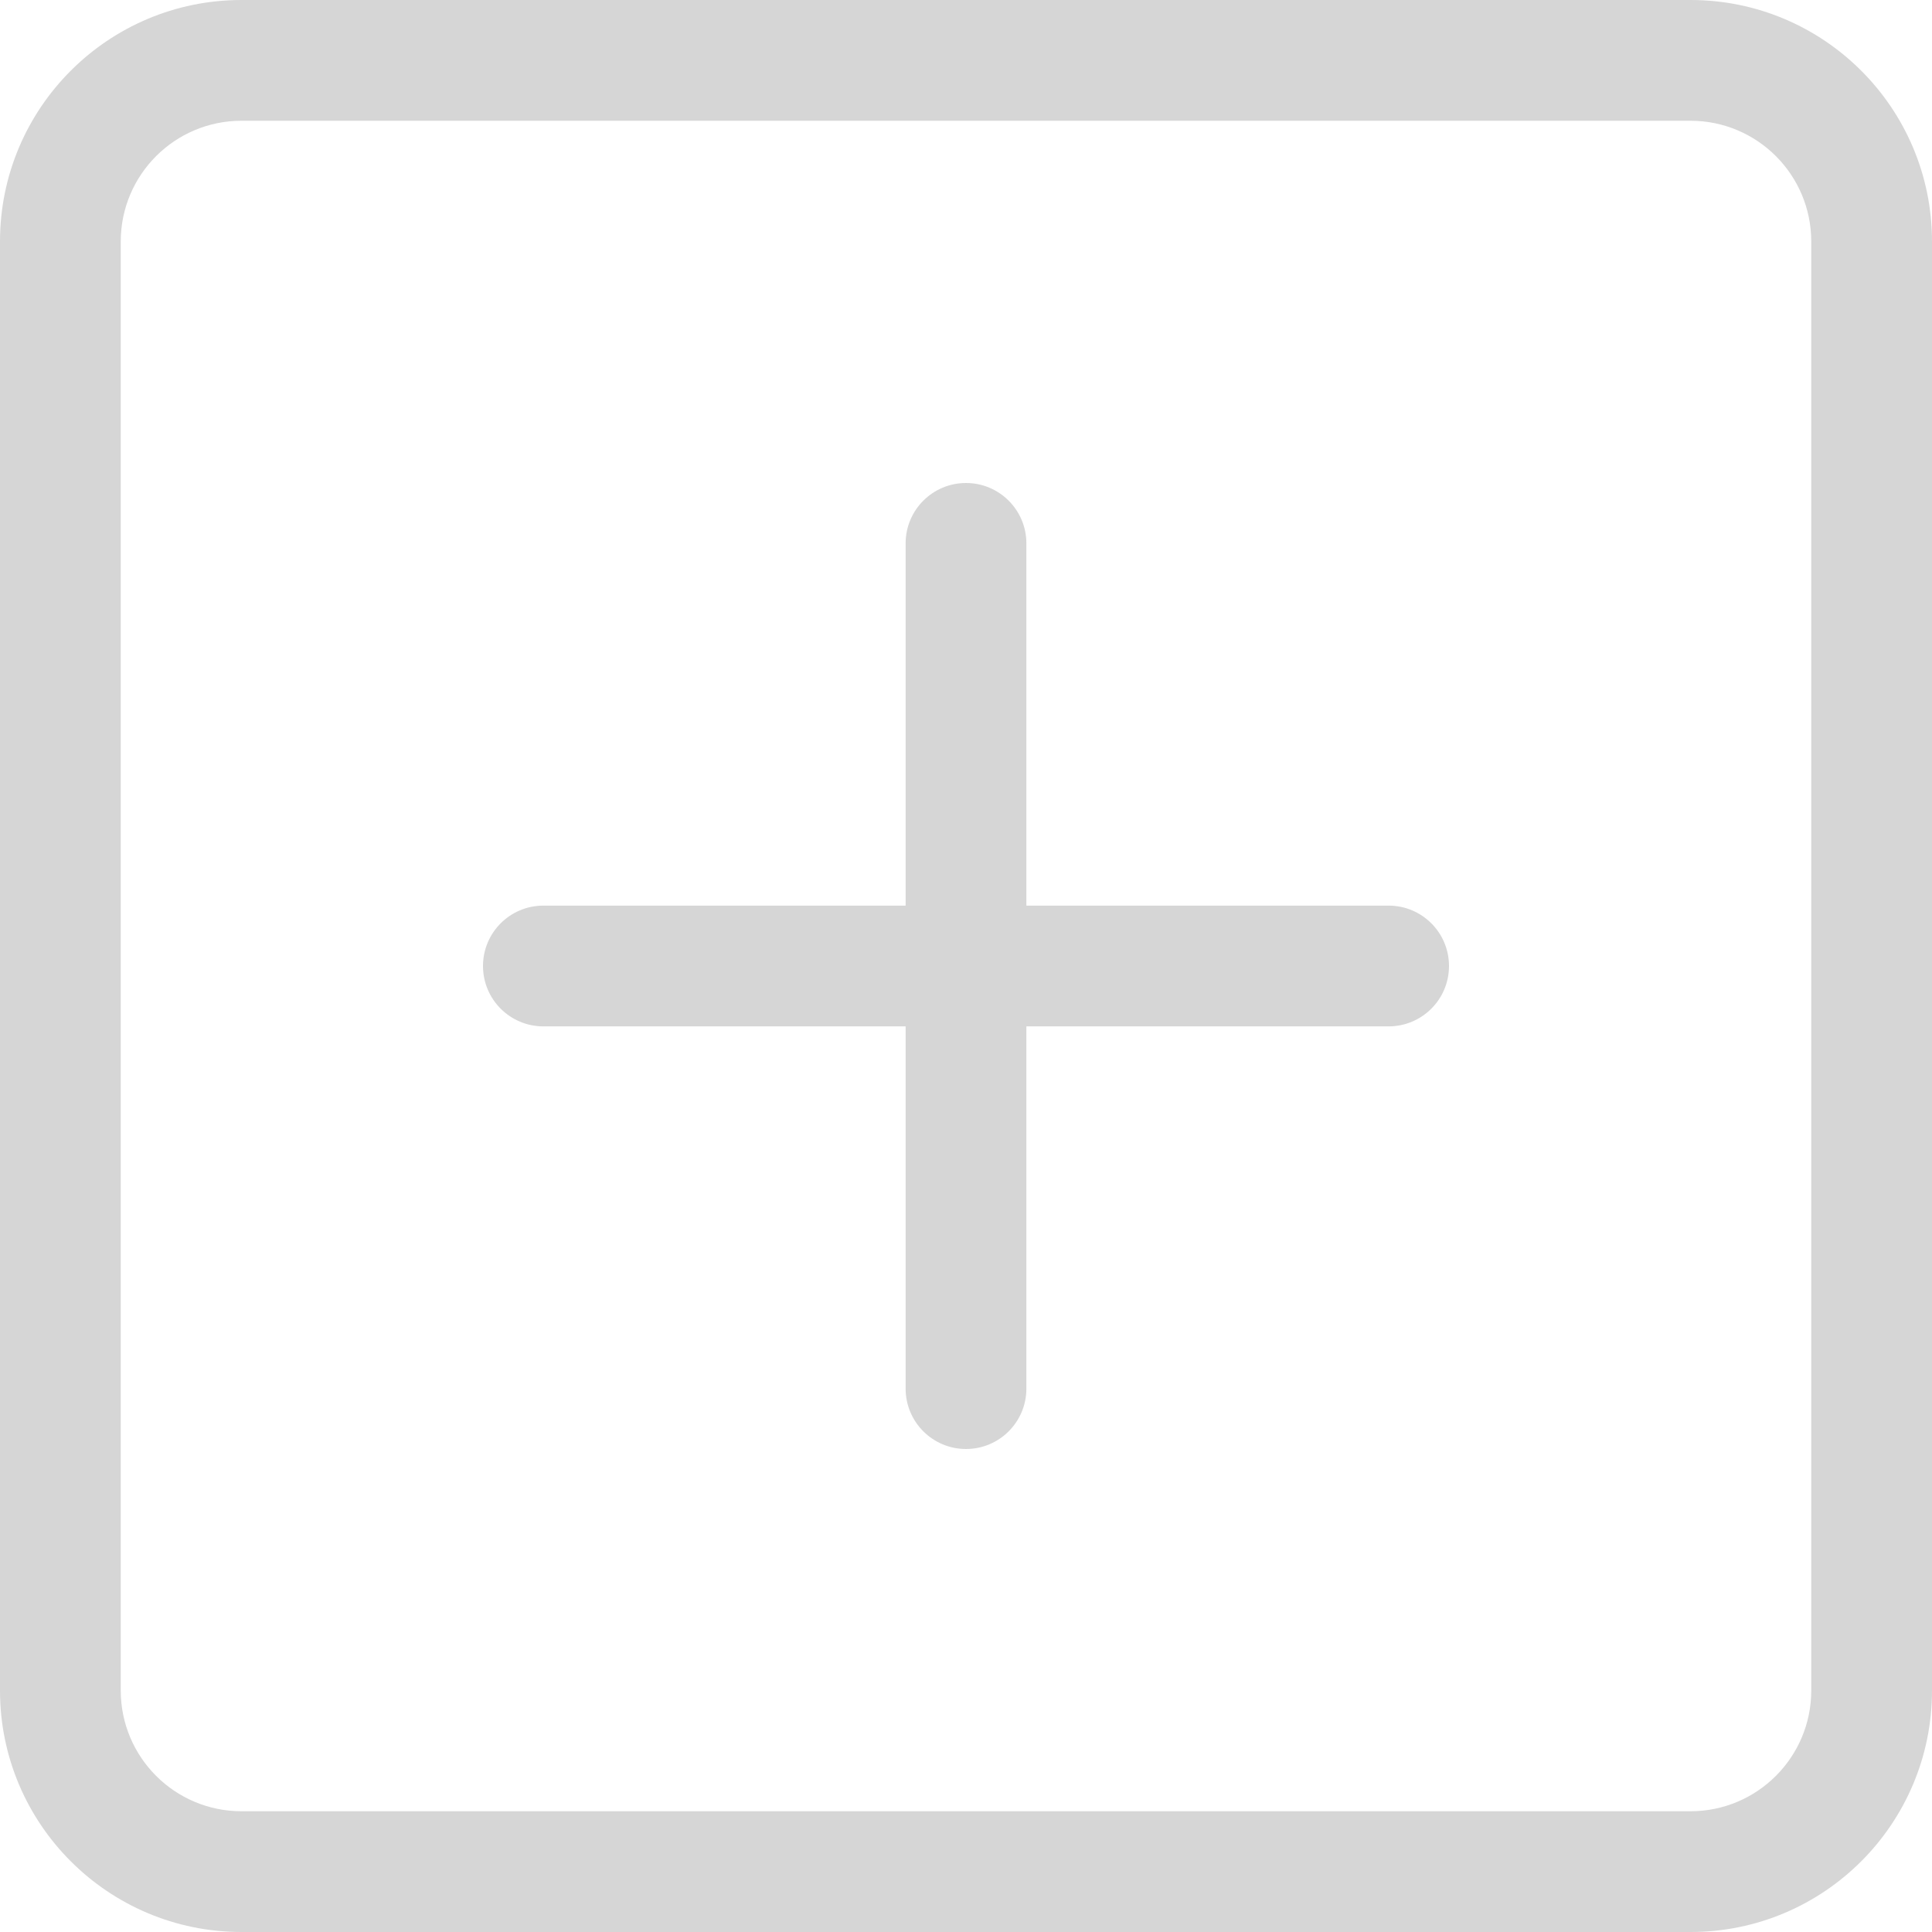
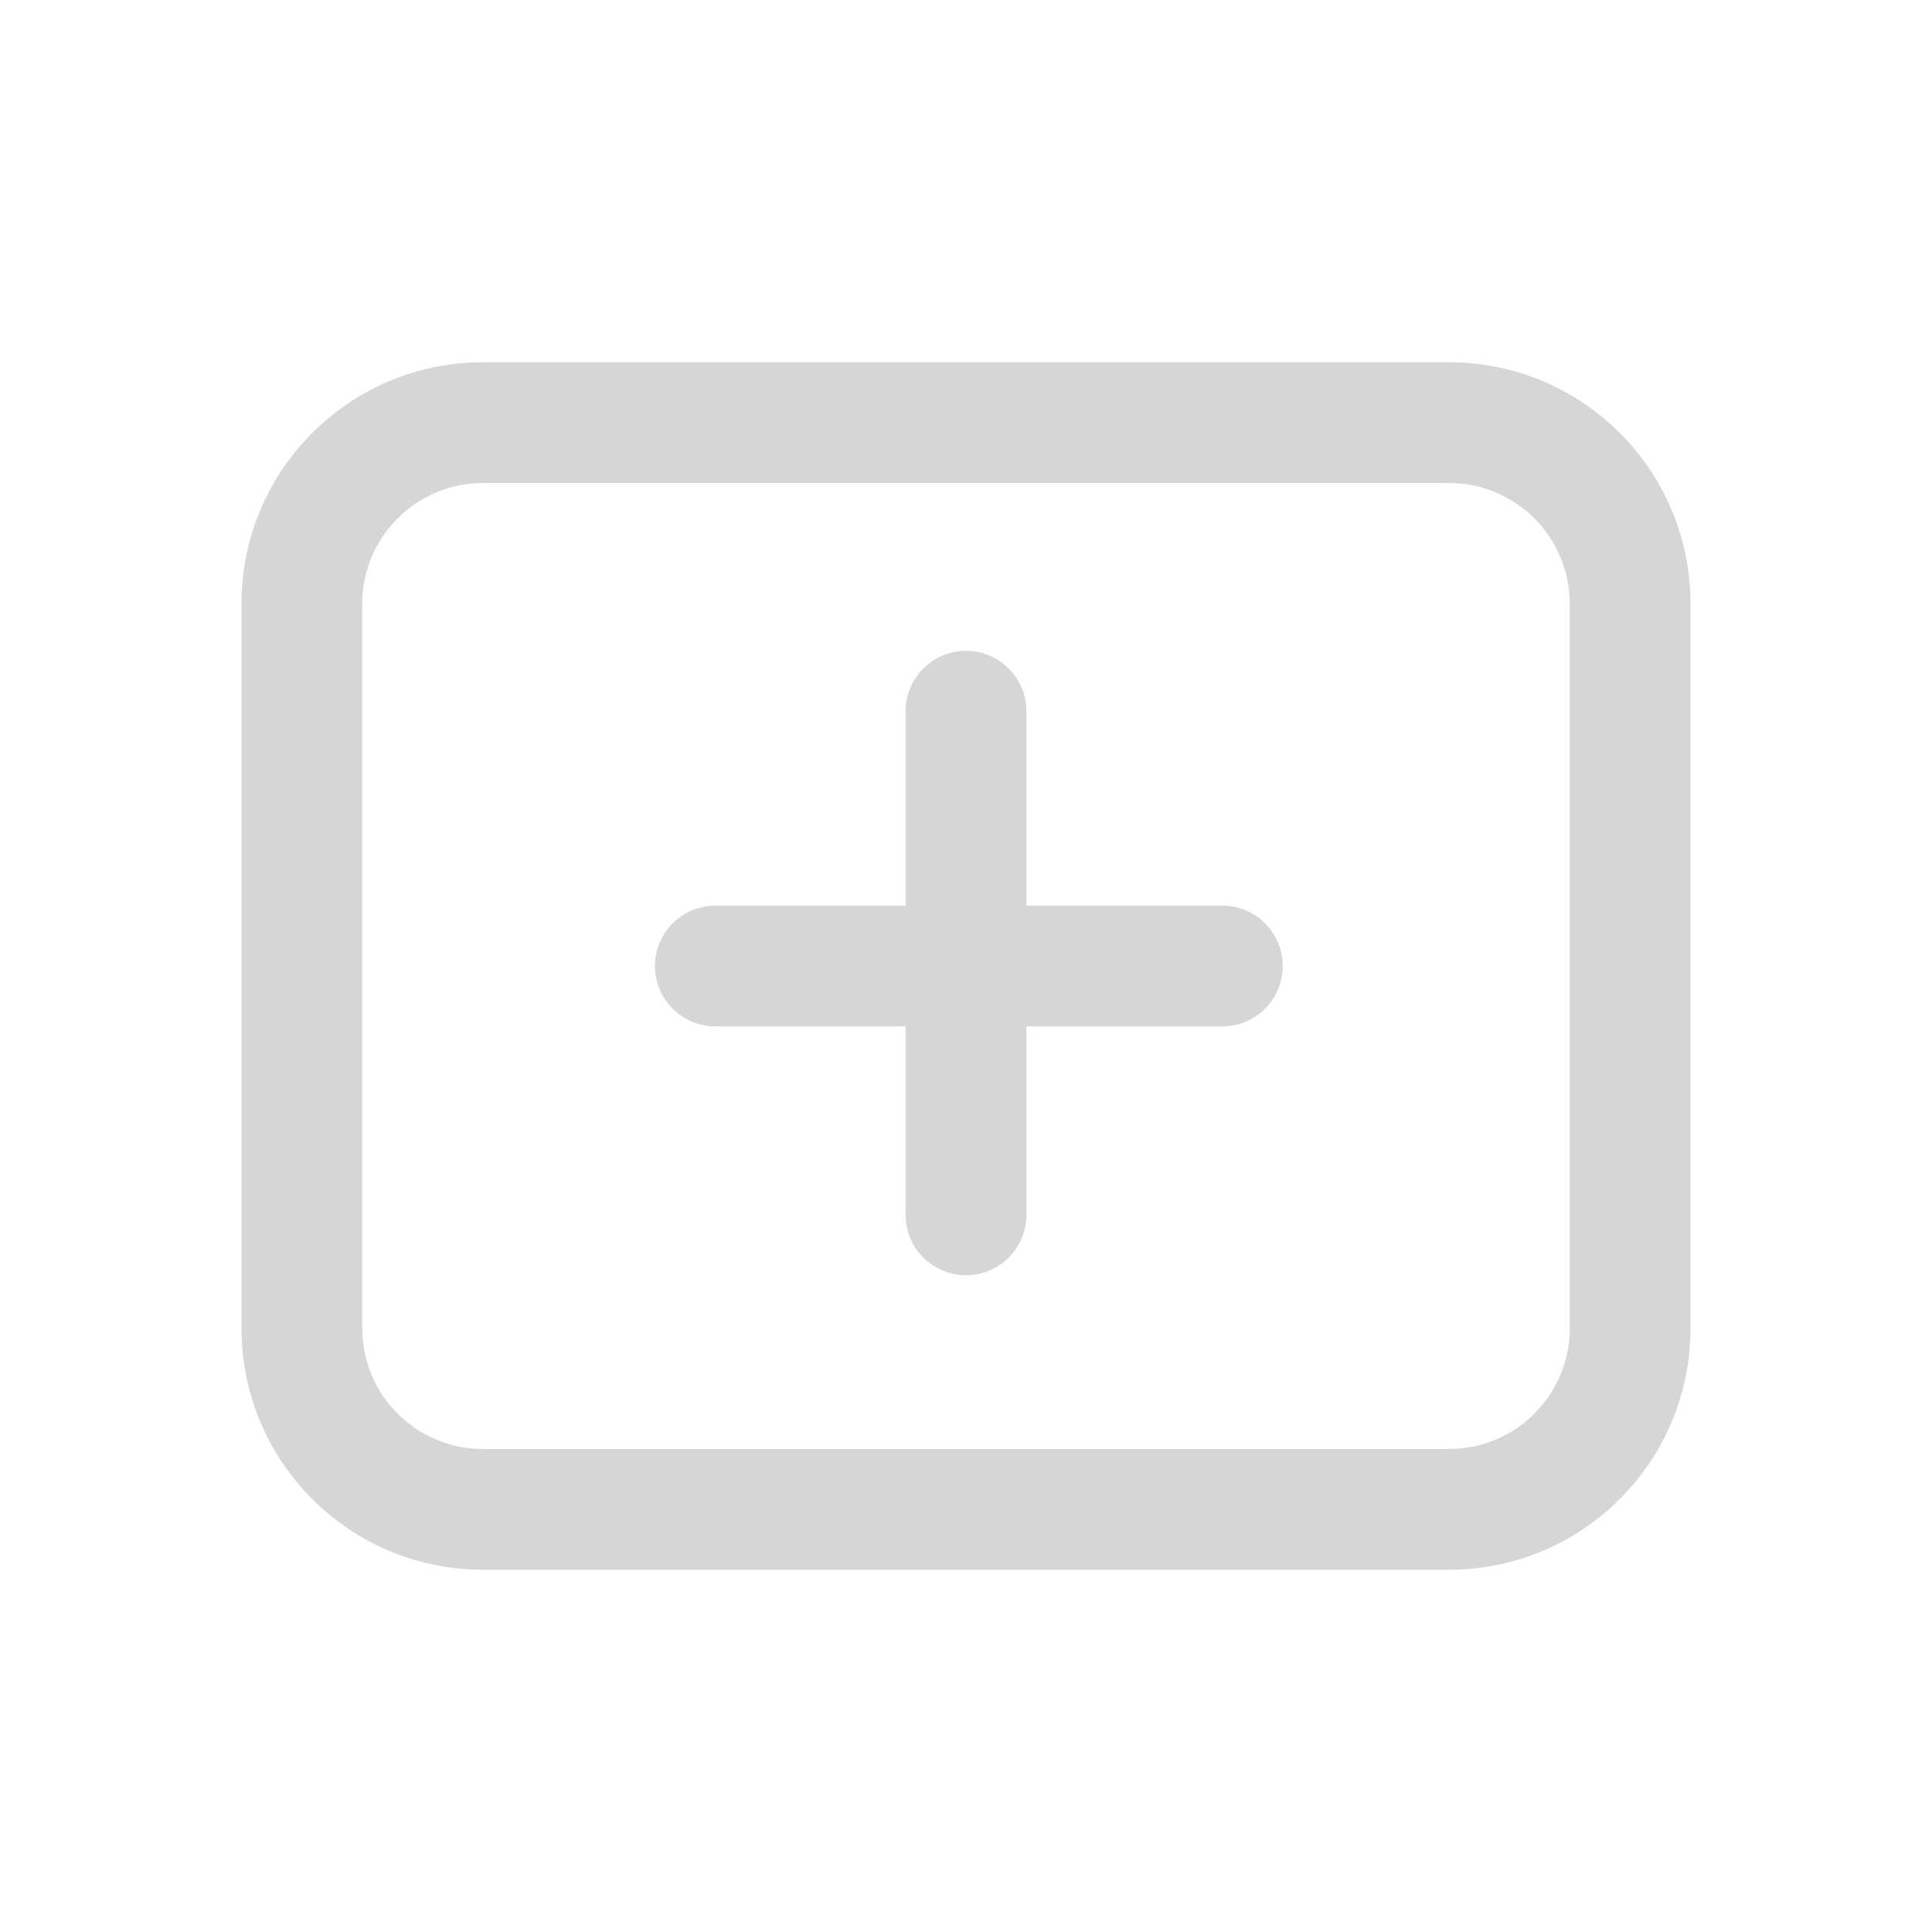
- <svg xmlns="http://www.w3.org/2000/svg" width="16" height="16" fill="#d6d6d6" class="bi bi-plus-square" viewBox="0 0 16 16">
-   <path d="M14 1a1 1 0 0 1 1 1v12a1 1 0 0 1-1 1H2a1 1 0 0 1-1-1V2a1 1 0 0 1 1-1h12zM2 0a2 2 0 0 0-2 2v12a2 2 0 0 0 2 2h12a2 2 0 0 0 2-2V2a2 2 0 0 0-2-2H2z" />
-   <path d="M8 4a.5.5 0 0 1 .5.5v3h3a.5.5 0 0 1 0 1h-3v3a.5.5 0 0 1-1 0v-3h-3a.5.5 0 0 1 0-1h3v-3A.5.5 0 0 1 8 4z" />
+ <svg xmlns="http://www.w3.org/2000/svg" height="16" viewBox="0 0 16 16" width="16">
+   <path d="m12 3c1.105 0 2 .895 2 2v6c0 1.105-.895 2-2 2h-8c-1.105 0-2-.895-2-2v-6c0-1.105.895-2 2-2zm0 1h-8c-.552 0-1 .448-1 1v6c0 .552.448 1 1 1h8c.552 0 1-.448 1-1v-6c0-.552-.448-1-1-1zm-4 1.39c.276 0 .5.224.5.5l-0 1.61 1.623 0c.276 0 .5.224.5.5s-.224.5-.5.5l-1.623-0.0 0 1.561c0 .276-.224.5-.5.5s-.5-.224-.5-.5l-0-1.561-1.576 0c-.276 0-.5-.224-.5-.5s.224-.5.5-.5l1.576-0.0 0-1.61c0-.276.224-.5.5-.5z" fill="#d6d6d6" fill-rule="evenodd" />
</svg>
